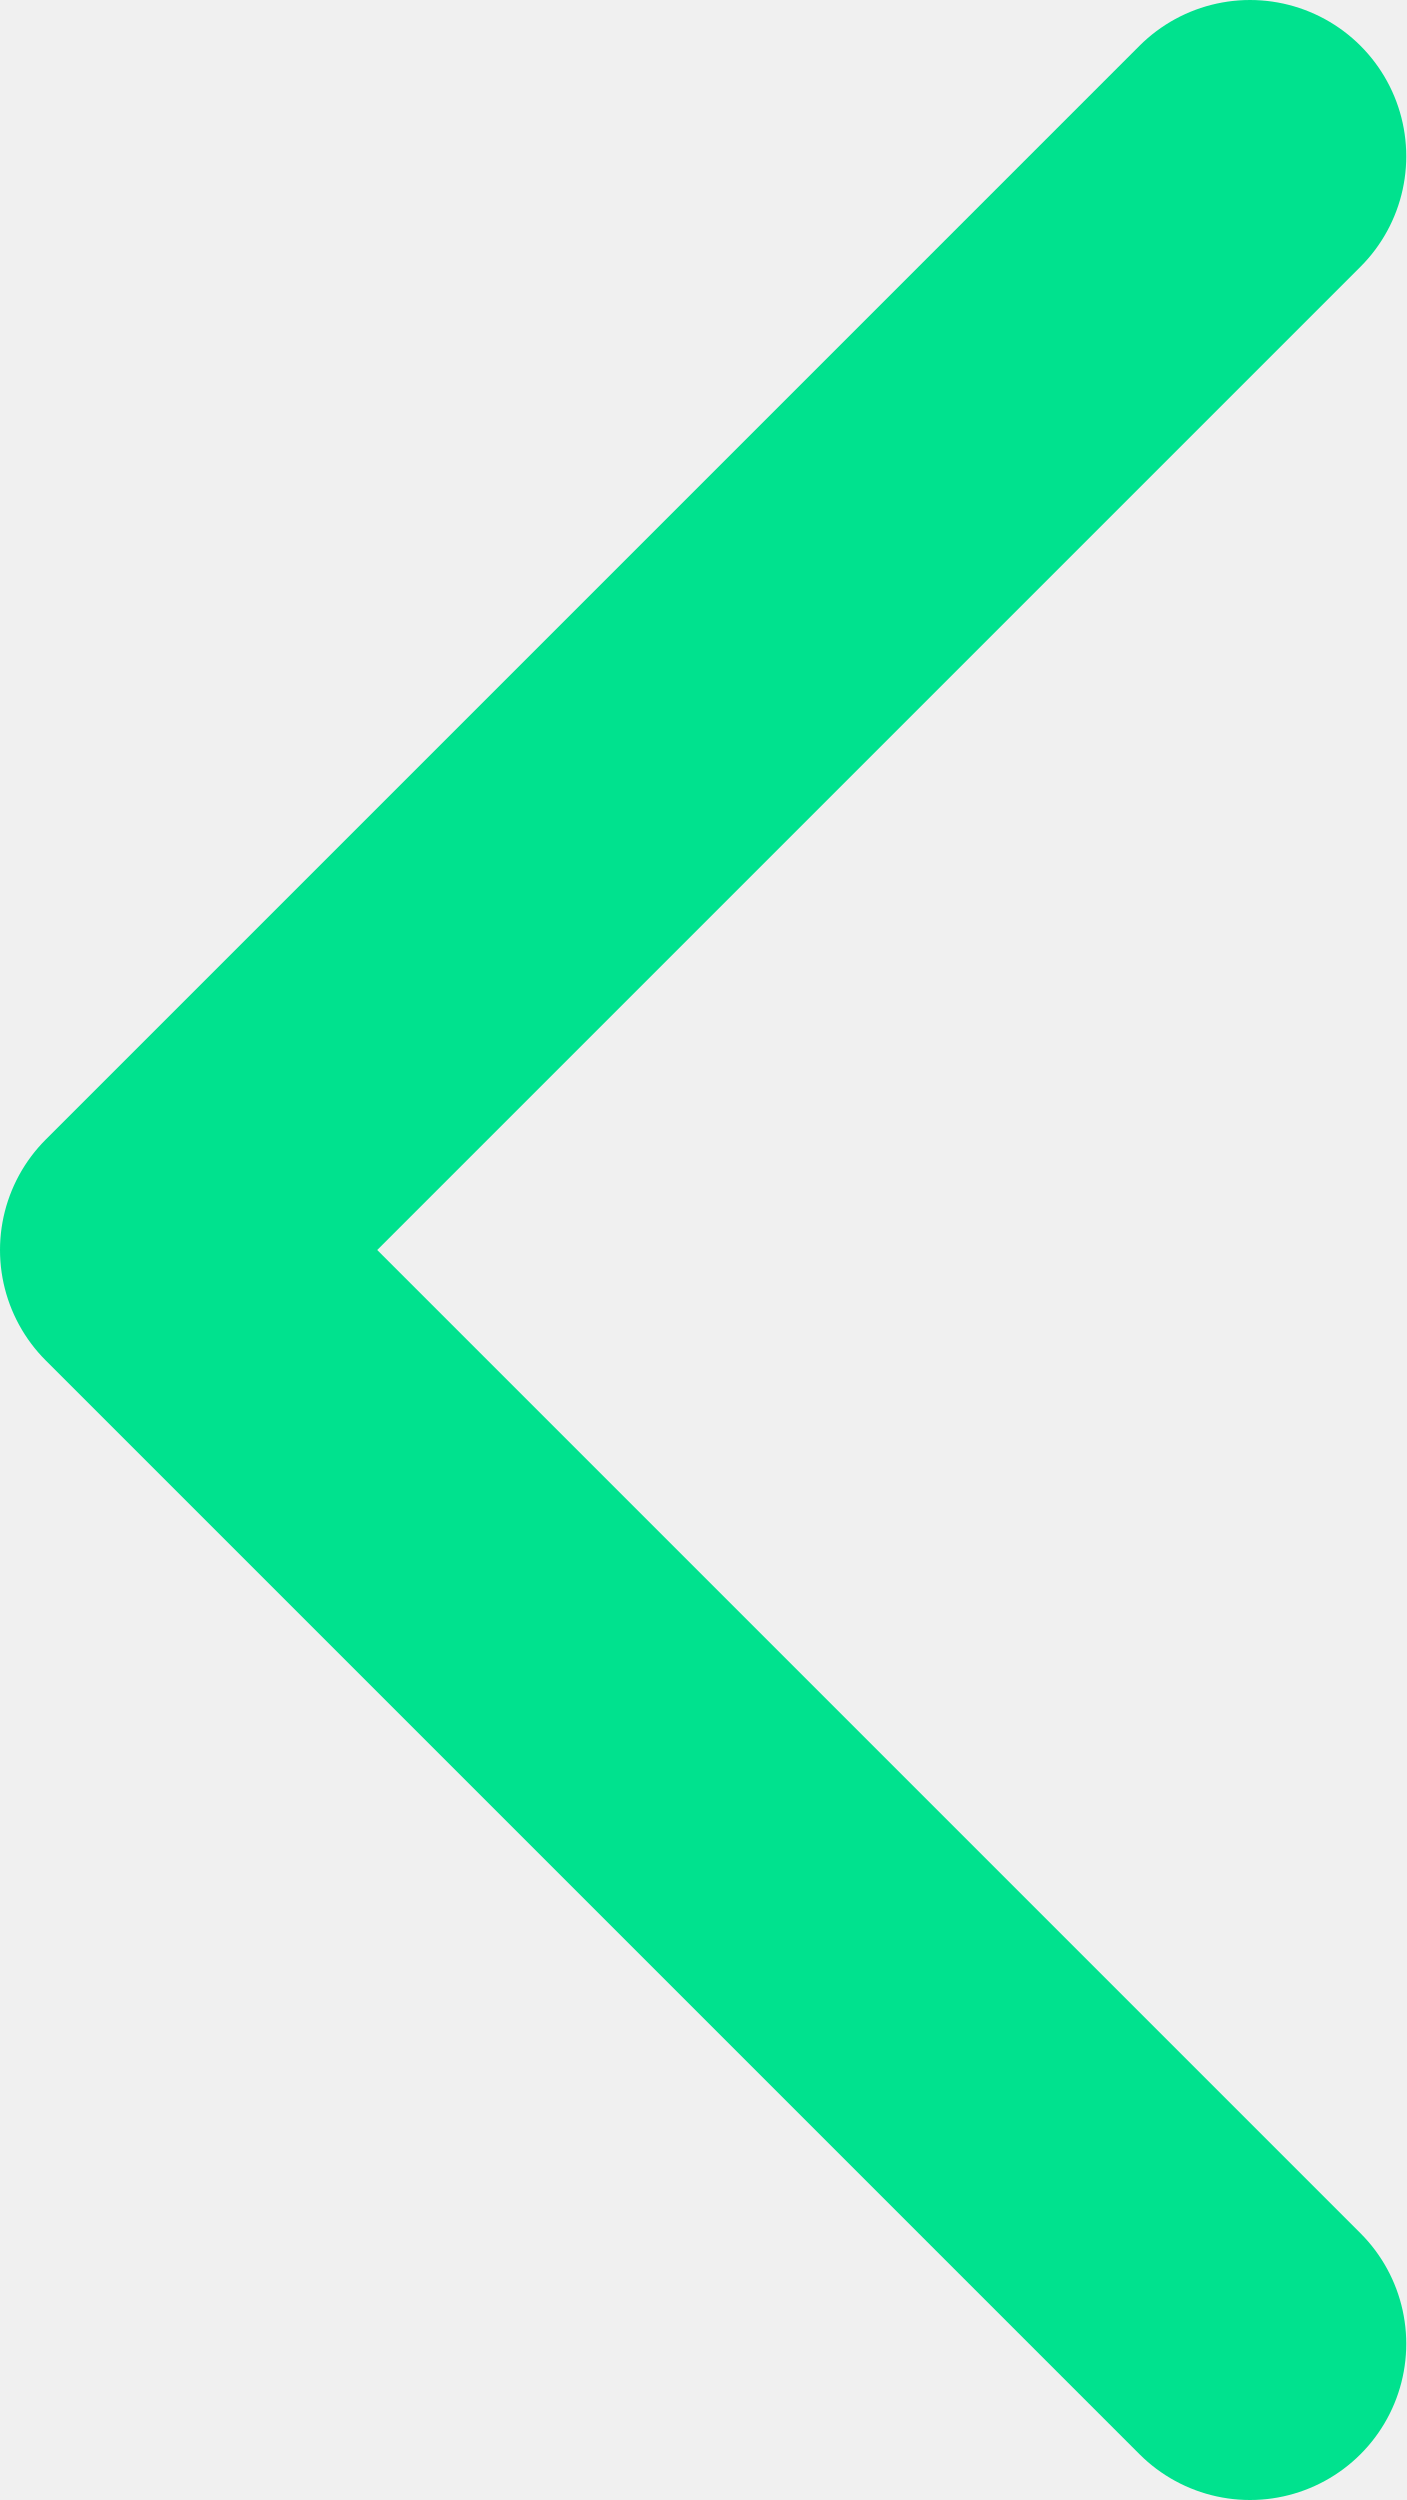
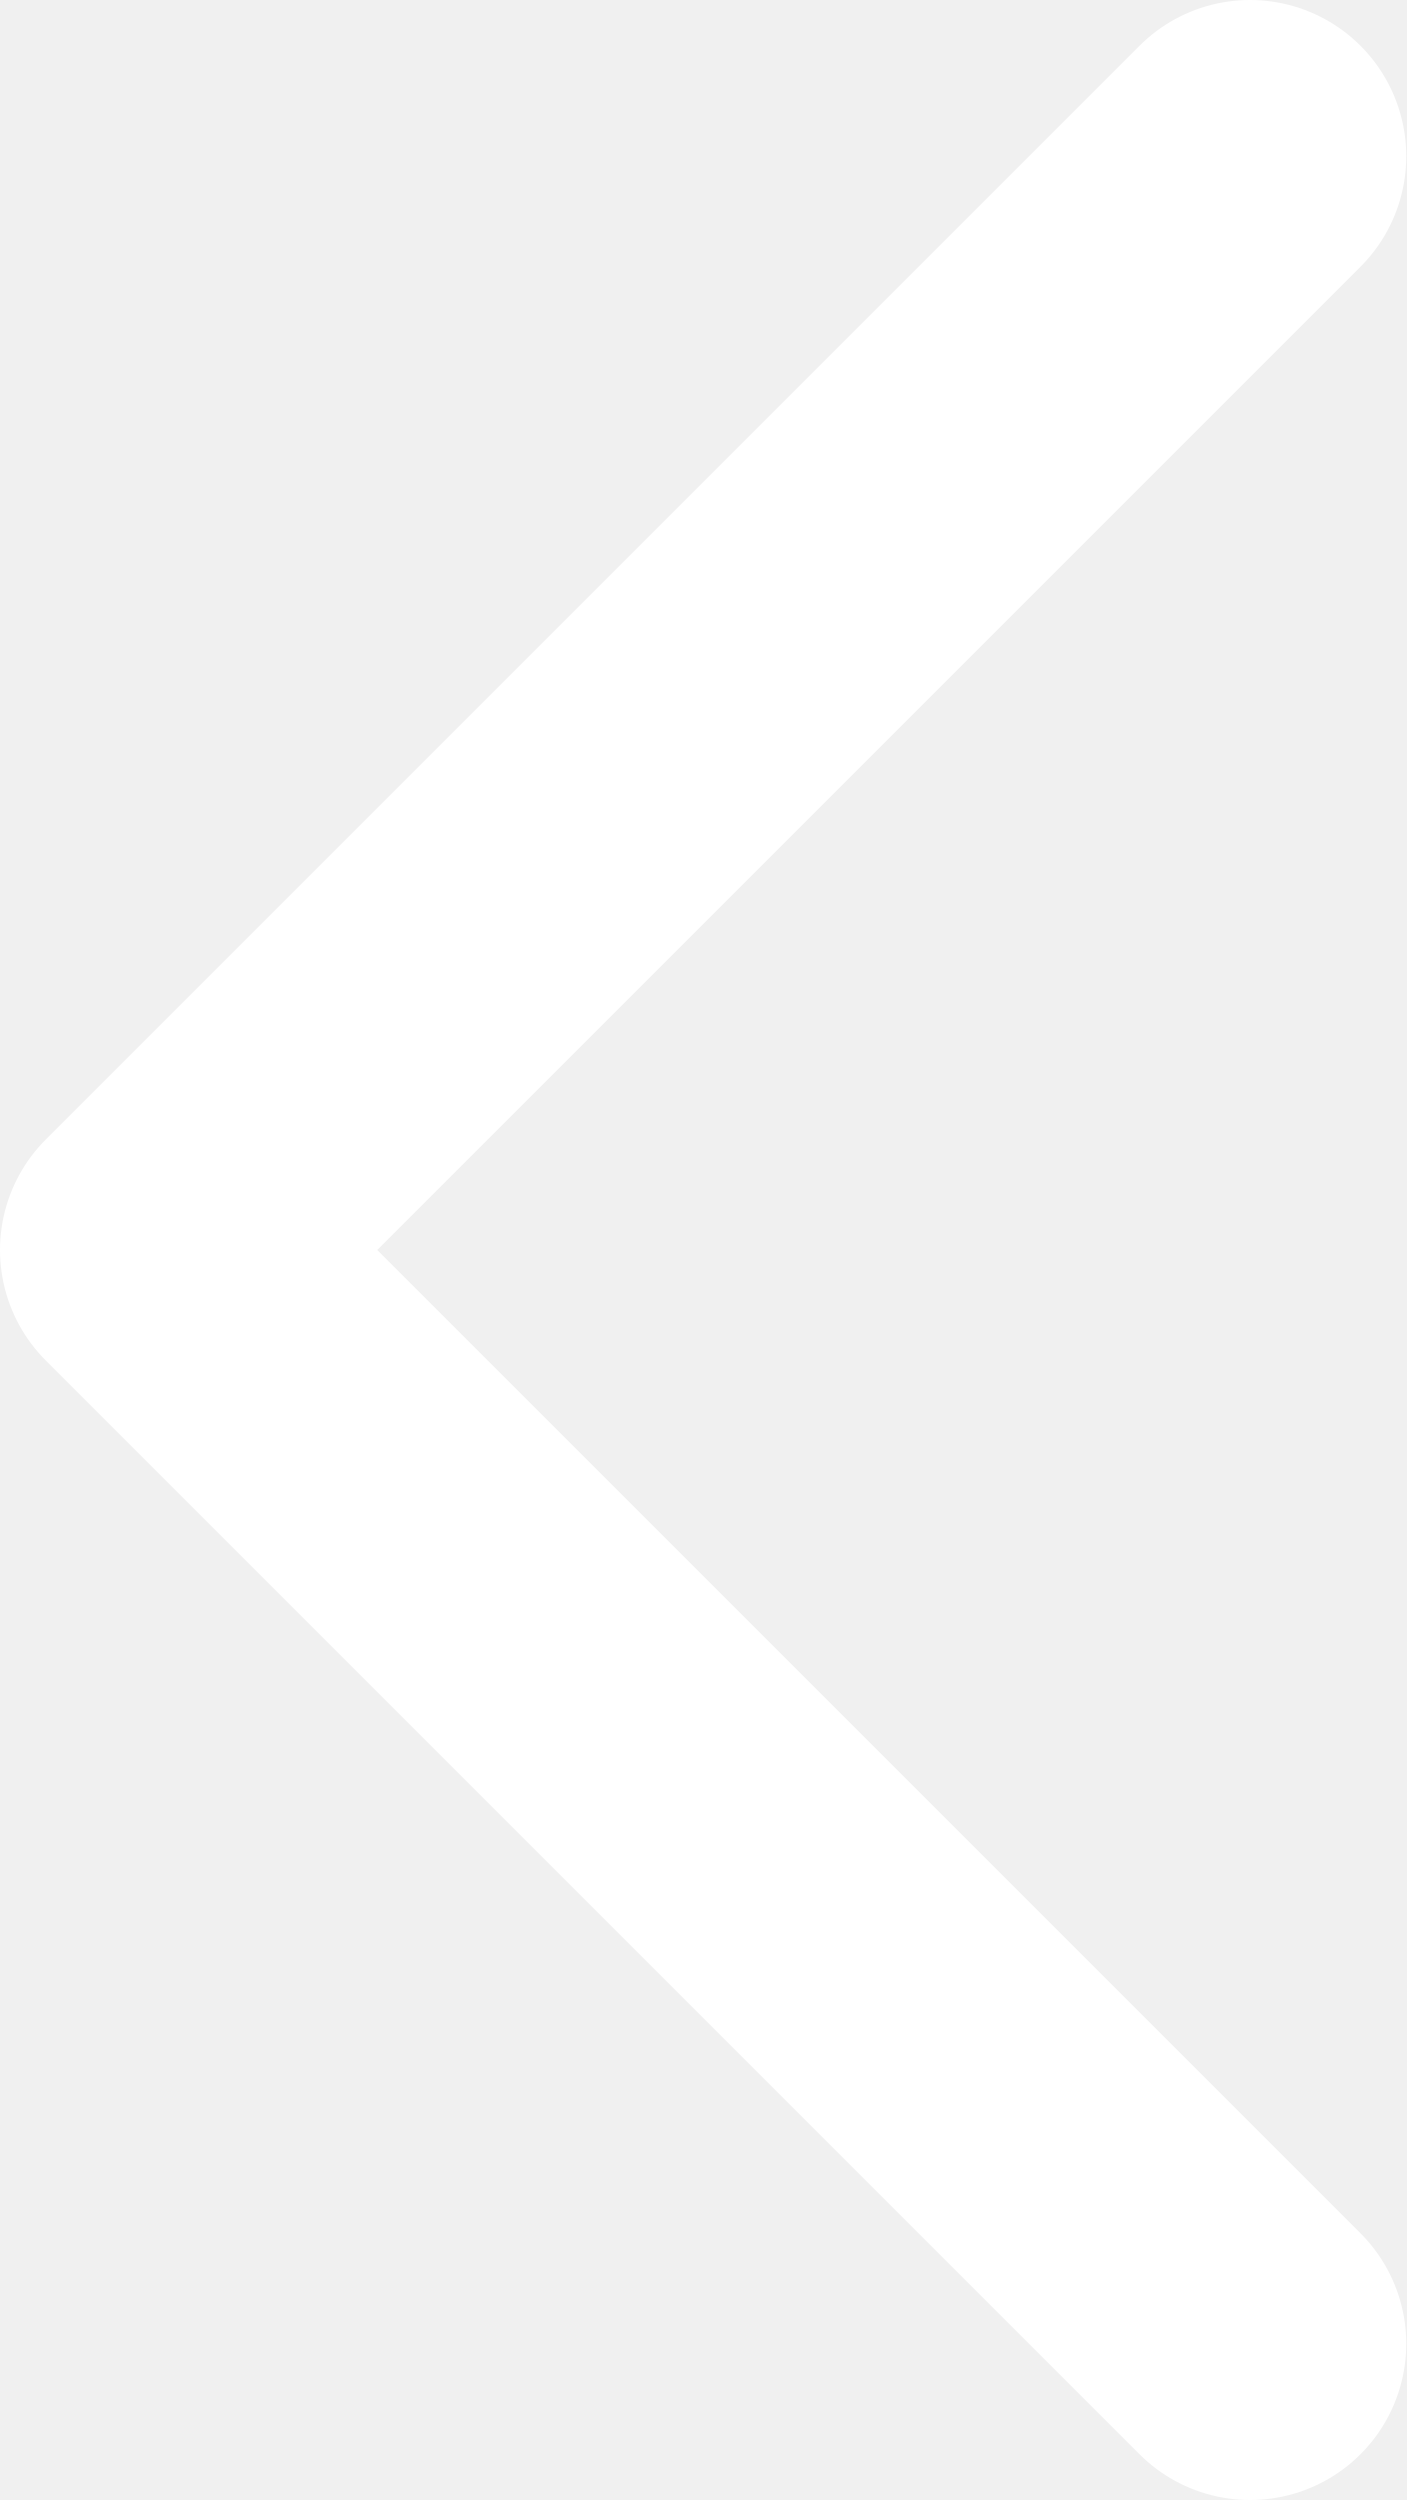
<svg xmlns="http://www.w3.org/2000/svg" width="9" height="16" viewBox="0 0 9 16" fill="none">
-   <path d="M8 15L1 8L8 1" stroke="#00E28E" stroke-width="2" stroke-linecap="round" stroke-linejoin="round" />
+   <path d="M8 15L1 8L8 1" stroke="white" stroke-width="2" stroke-linecap="round" stroke-linejoin="round" />
</svg>
